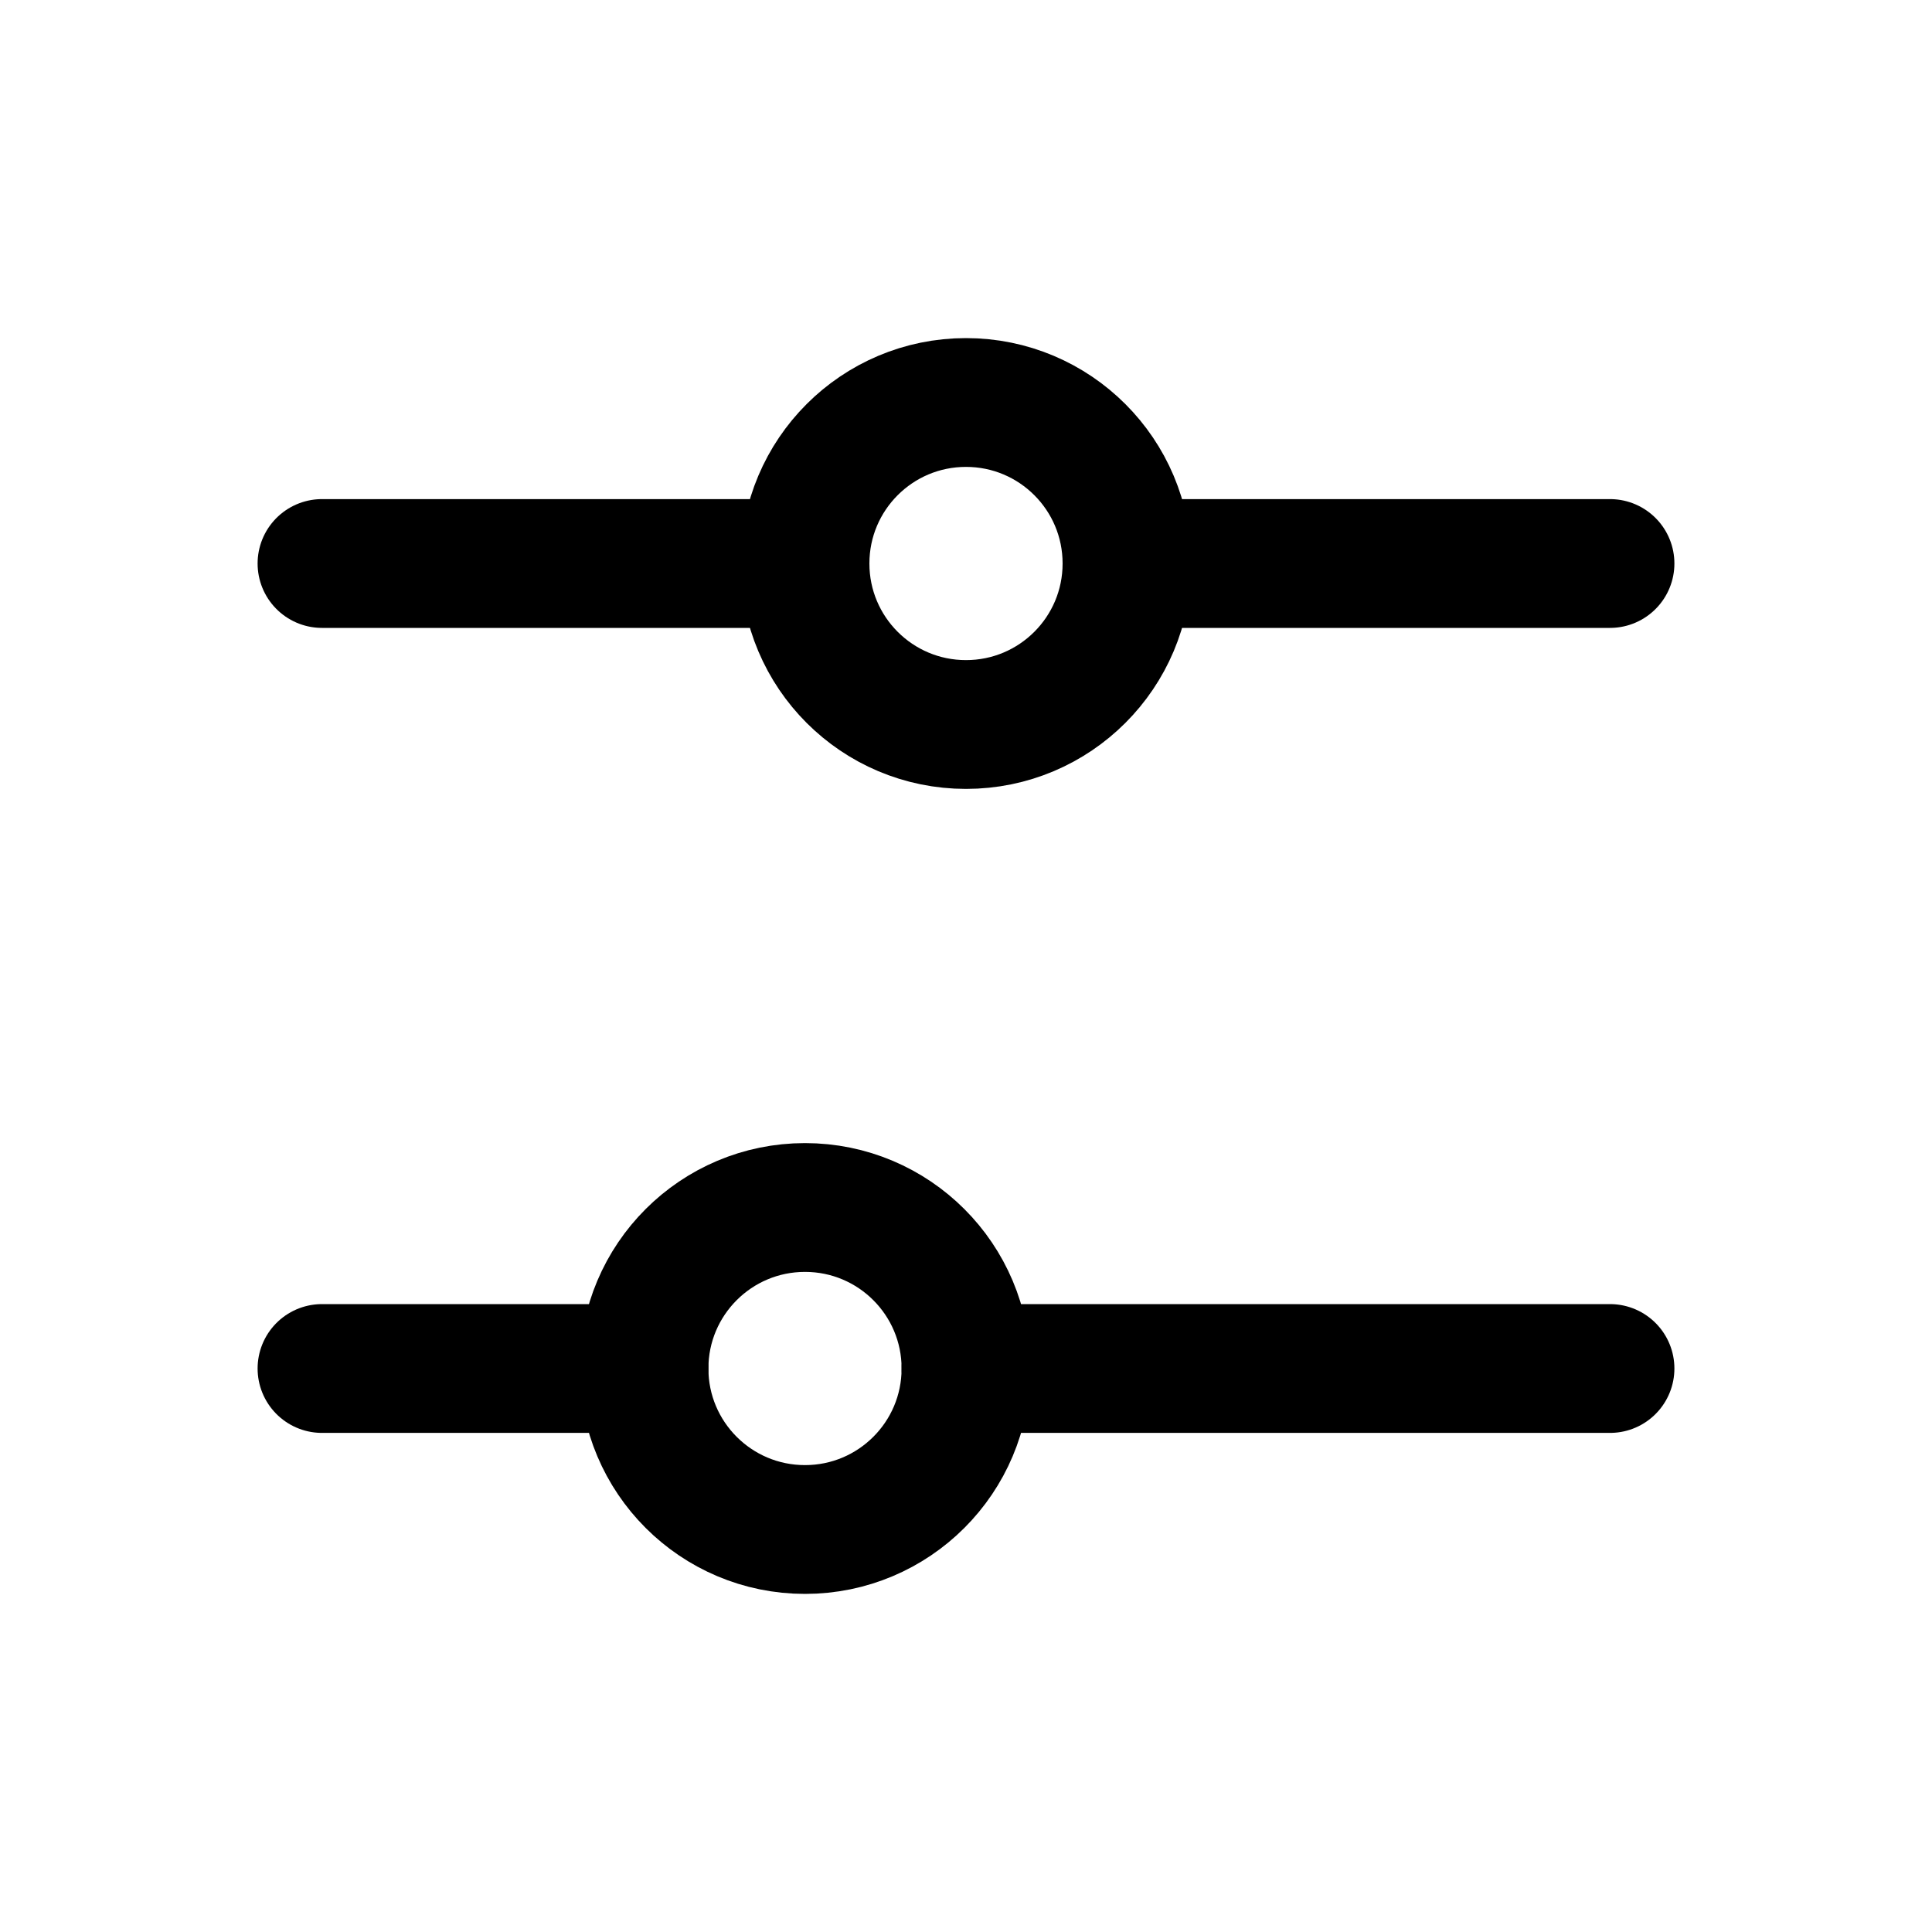
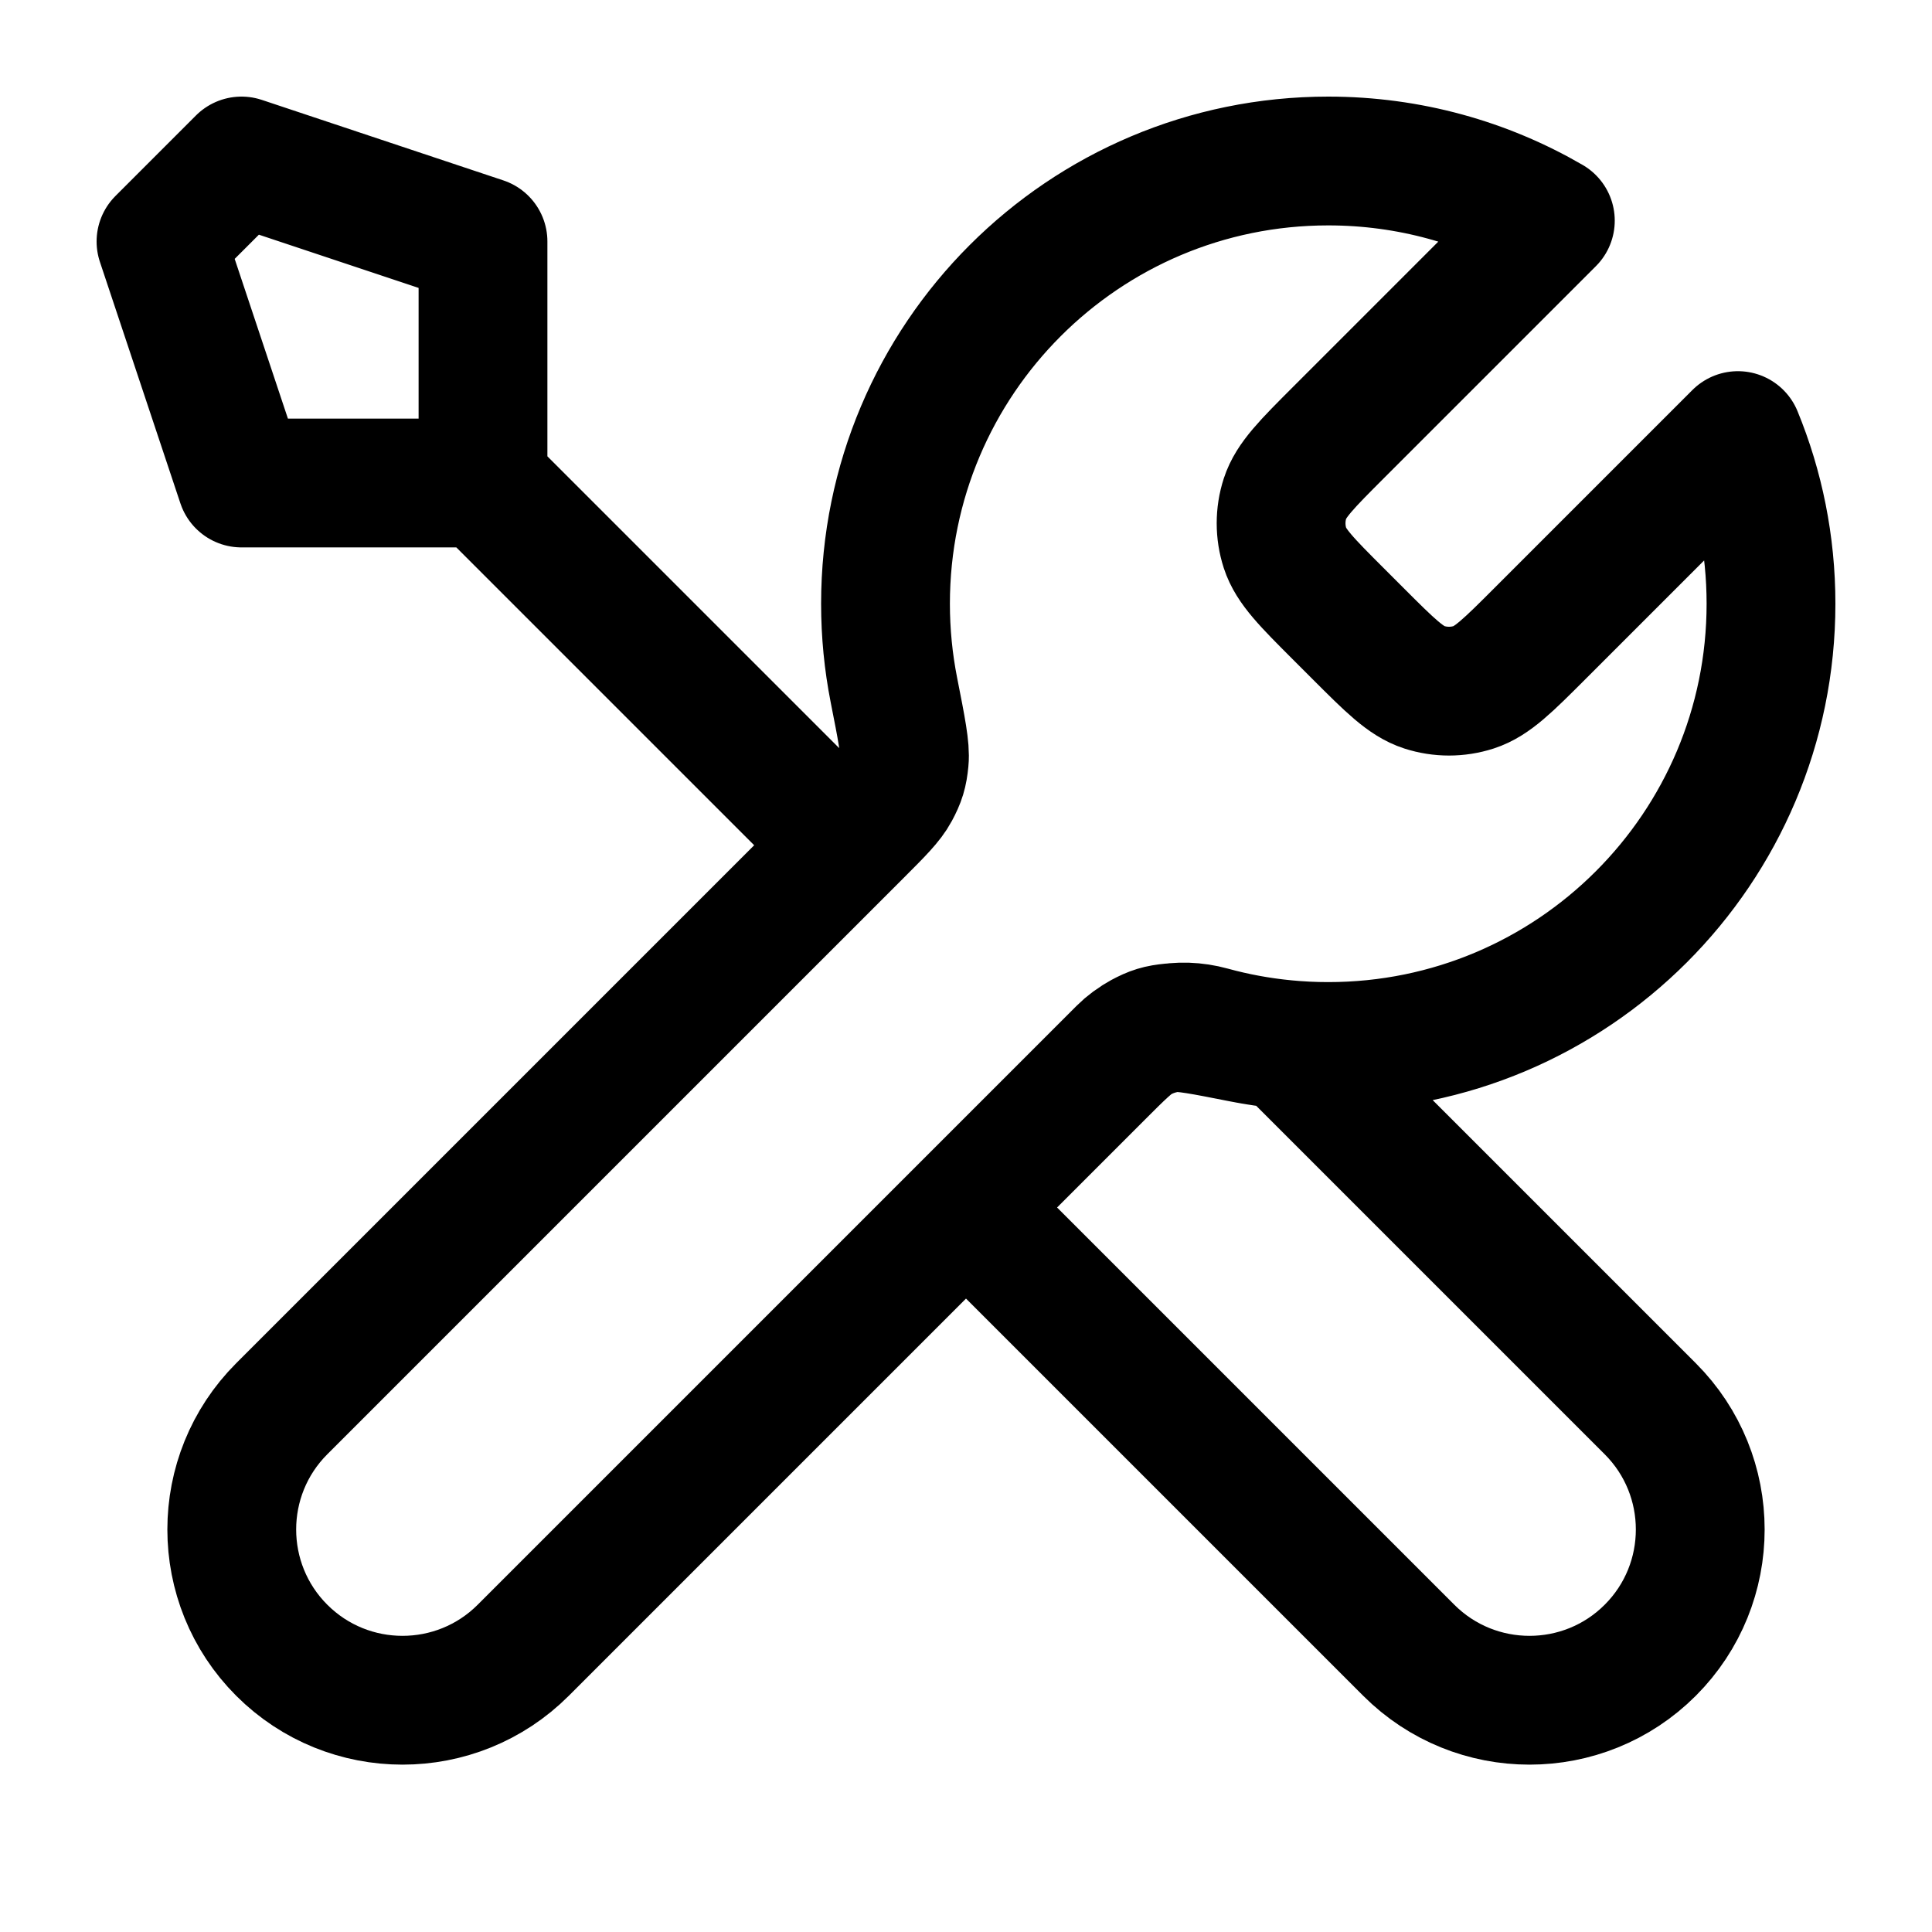
<svg xmlns="http://www.w3.org/2000/svg" width="24" height="24" viewBox="0 0 24 24" fill="none">
-   <path d="M4 7H10M14 7H20M4 17H8M12 17H20" stroke="currentColor" stroke-width="1.6" stroke-linecap="round" stroke-linejoin="round" />
-   <path d="M12 9C13.105 9 14 8.105 14 7C14 5.895 13.105 5 12 5C10.895 5 10 5.895 10 7C10 8.105 10.895 9 12 9Z" stroke="currentColor" stroke-width="1.6" stroke-linecap="round" stroke-linejoin="round" />
-   <path d="M10 19C11.105 19 12 18.105 12 17C12 15.895 11.105 15 10 15C8.895 15 8 15.895 8 17C8 18.105 8.895 19 10 19Z" stroke="currentColor" stroke-width="1.6" stroke-linecap="round" stroke-linejoin="round" />
+   <path d="M6 6L10.5 10.5M6 6H3L2 3L3 2L6 3V6ZM19.259 2.741L16.631 5.369C16.235 5.765 16.037 5.963 15.963 6.191C15.898 6.392 15.898 6.608 15.963 6.809C16.037 7.037 16.235 7.235 16.631 7.631L16.869 7.869C17.265 8.265 17.463 8.463 17.691 8.537C17.892 8.602 18.108 8.602 18.309 8.537C18.537 8.463 18.735 8.265 19.131 7.869L21.589 5.411C21.854 6.055 22 6.76 22 7.5C22 10.538 19.538 13 16.5 13C16.134 13 15.776 12.964 15.43 12.896C14.944 12.8 14.7 12.752 14.553 12.767C14.396 12.782 14.319 12.806 14.181 12.88C14.05 12.95 13.919 13.081 13.657 13.343L6.5 20.5C5.672 21.328 4.328 21.328 3.5 20.5C2.672 19.672 2.672 18.328 3.5 17.5L10.657 10.343C10.919 10.081 11.05 9.95 11.12 9.819C11.194 9.681 11.218 9.603 11.233 9.447C11.248 9.299 11.2 9.056 11.104 8.57C11.036 8.224 11 7.866 11 7.5C11 4.462 13.462 2 16.5 2C17.506 2 18.448 2.27 19.259 2.741ZM12 15L17.5 20.5C18.328 21.328 19.672 21.328 20.5 20.5C21.328 19.672 21.328 18.328 20.5 17.5L15.975 12.975C15.655 12.945 15.343 12.887 15.041 12.804C14.652 12.697 14.225 12.775 13.94 13.06L12 15Z" stroke="currentColor" stroke-width="1.6" stroke-linecap="round" stroke-linejoin="round" />
</svg>
